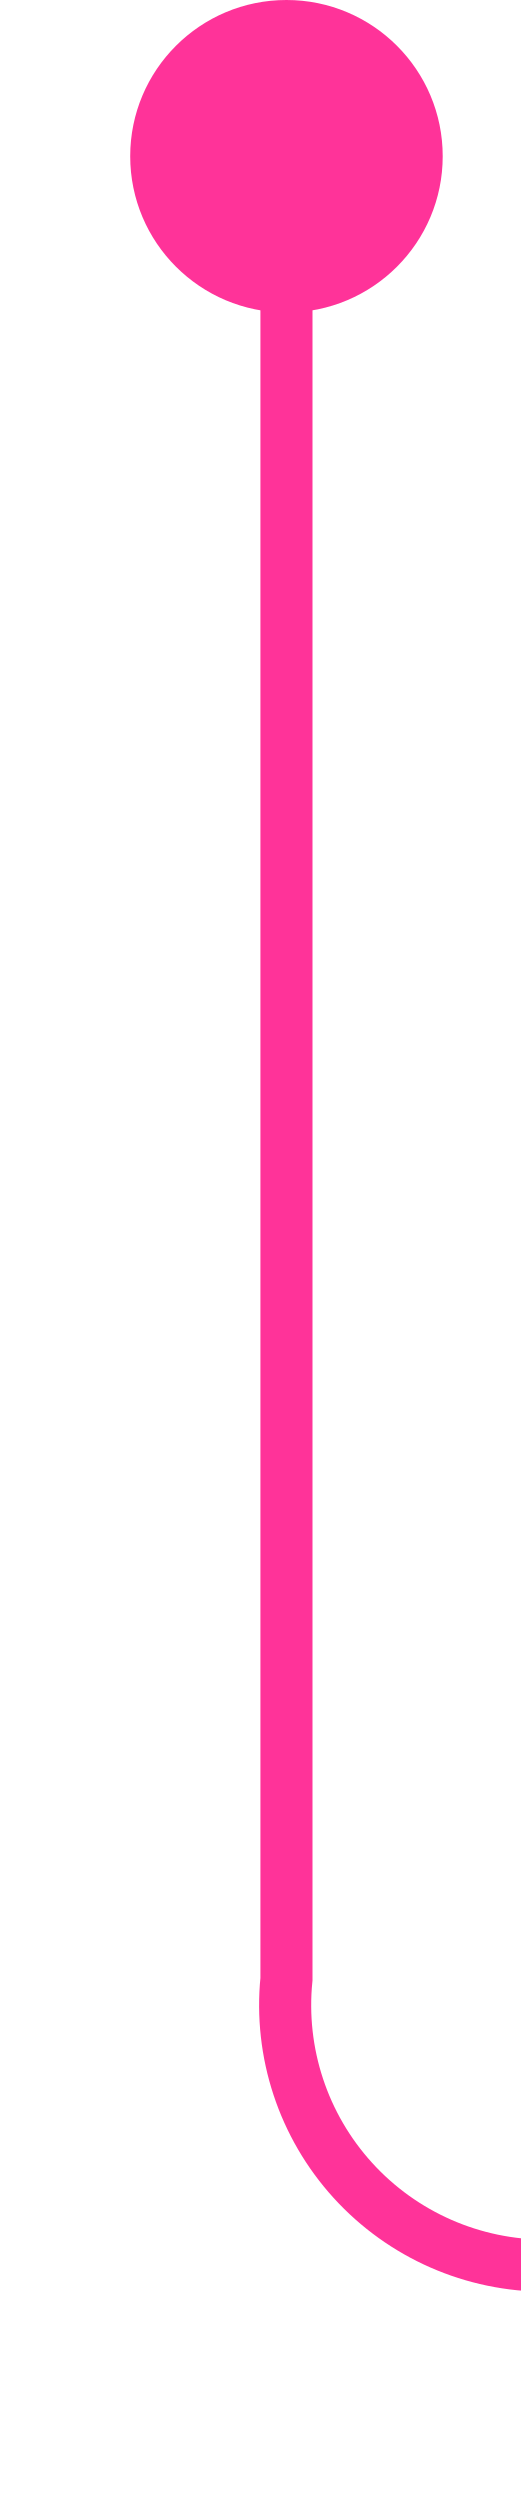
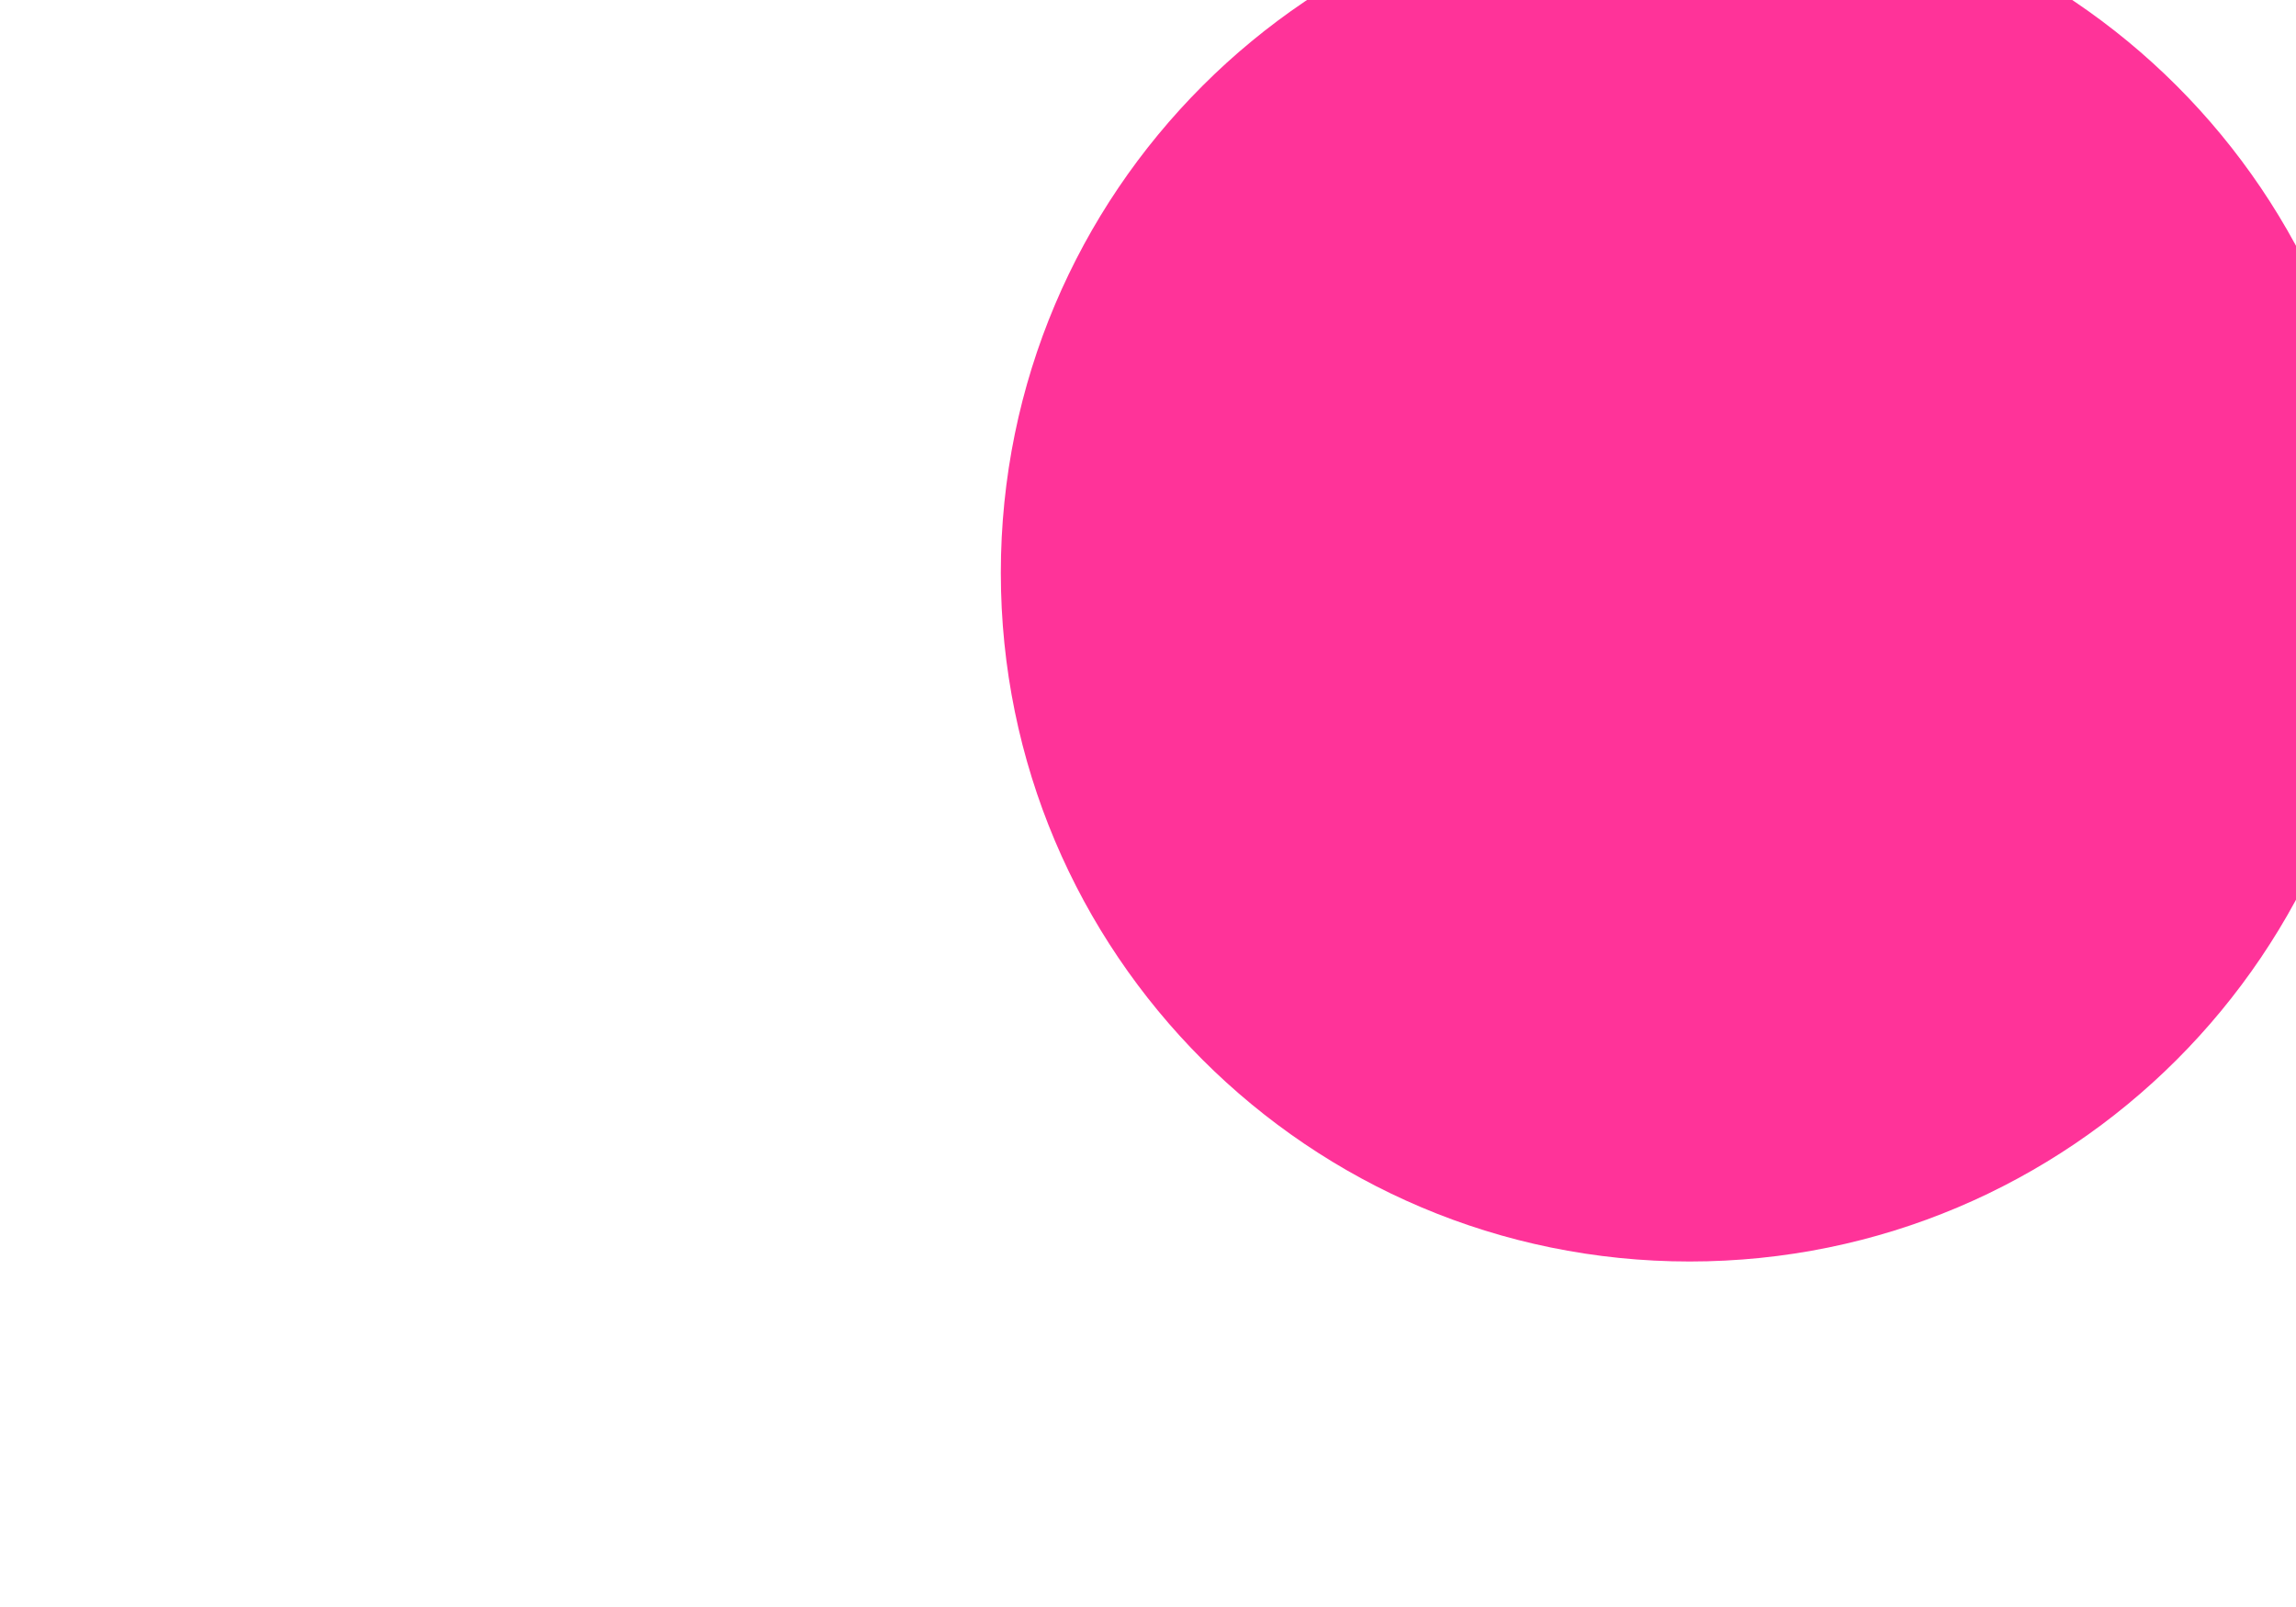
- <svg xmlns="http://www.w3.org/2000/svg" version="1.1" width="10px" height="48px" preserveAspectRatio="xMidYMin meet" viewBox="1281 350  8 48">
-   <path d="M 1285.5 351  L 1285.5 388  A 5 5 0 0 0 1290.5 393.5 L 1516 393.5  " stroke-width="1" stroke="#ff3399" fill="none" />
-   <path d="M 1285.5 350  A 3 3 0 0 0 1282.5 353 A 3 3 0 0 0 1285.5 356 A 3 3 0 0 0 1288.5 353 A 3 3 0 0 0 1285.5 350 Z " fill-rule="nonzero" fill="#ff3399" stroke="none" />
+ <svg xmlns="http://www.w3.org/2000/svg" version="1.1" width="10px" height="7px" preserveAspectRatio="xMinYMid meet" viewBox="1434 534  10 5">
+   <path d="M 1439.745 534.459  A 2 2 0 0 0 1441.5 535.5 L 1497 535.5  " stroke-width="1" stroke="#ff3399" fill="none" />
+   <path d="M 1441.359 532.495  A 3 3 0 0 0 1438.359 535.495 A 3 3 0 0 0 1441.359 538.495 A 3 3 0 0 0 1444.359 535.495 A 3 3 0 0 0 1441.359 532.495 Z " fill-rule="nonzero" fill="#ff3399" stroke="none" />
</svg>
